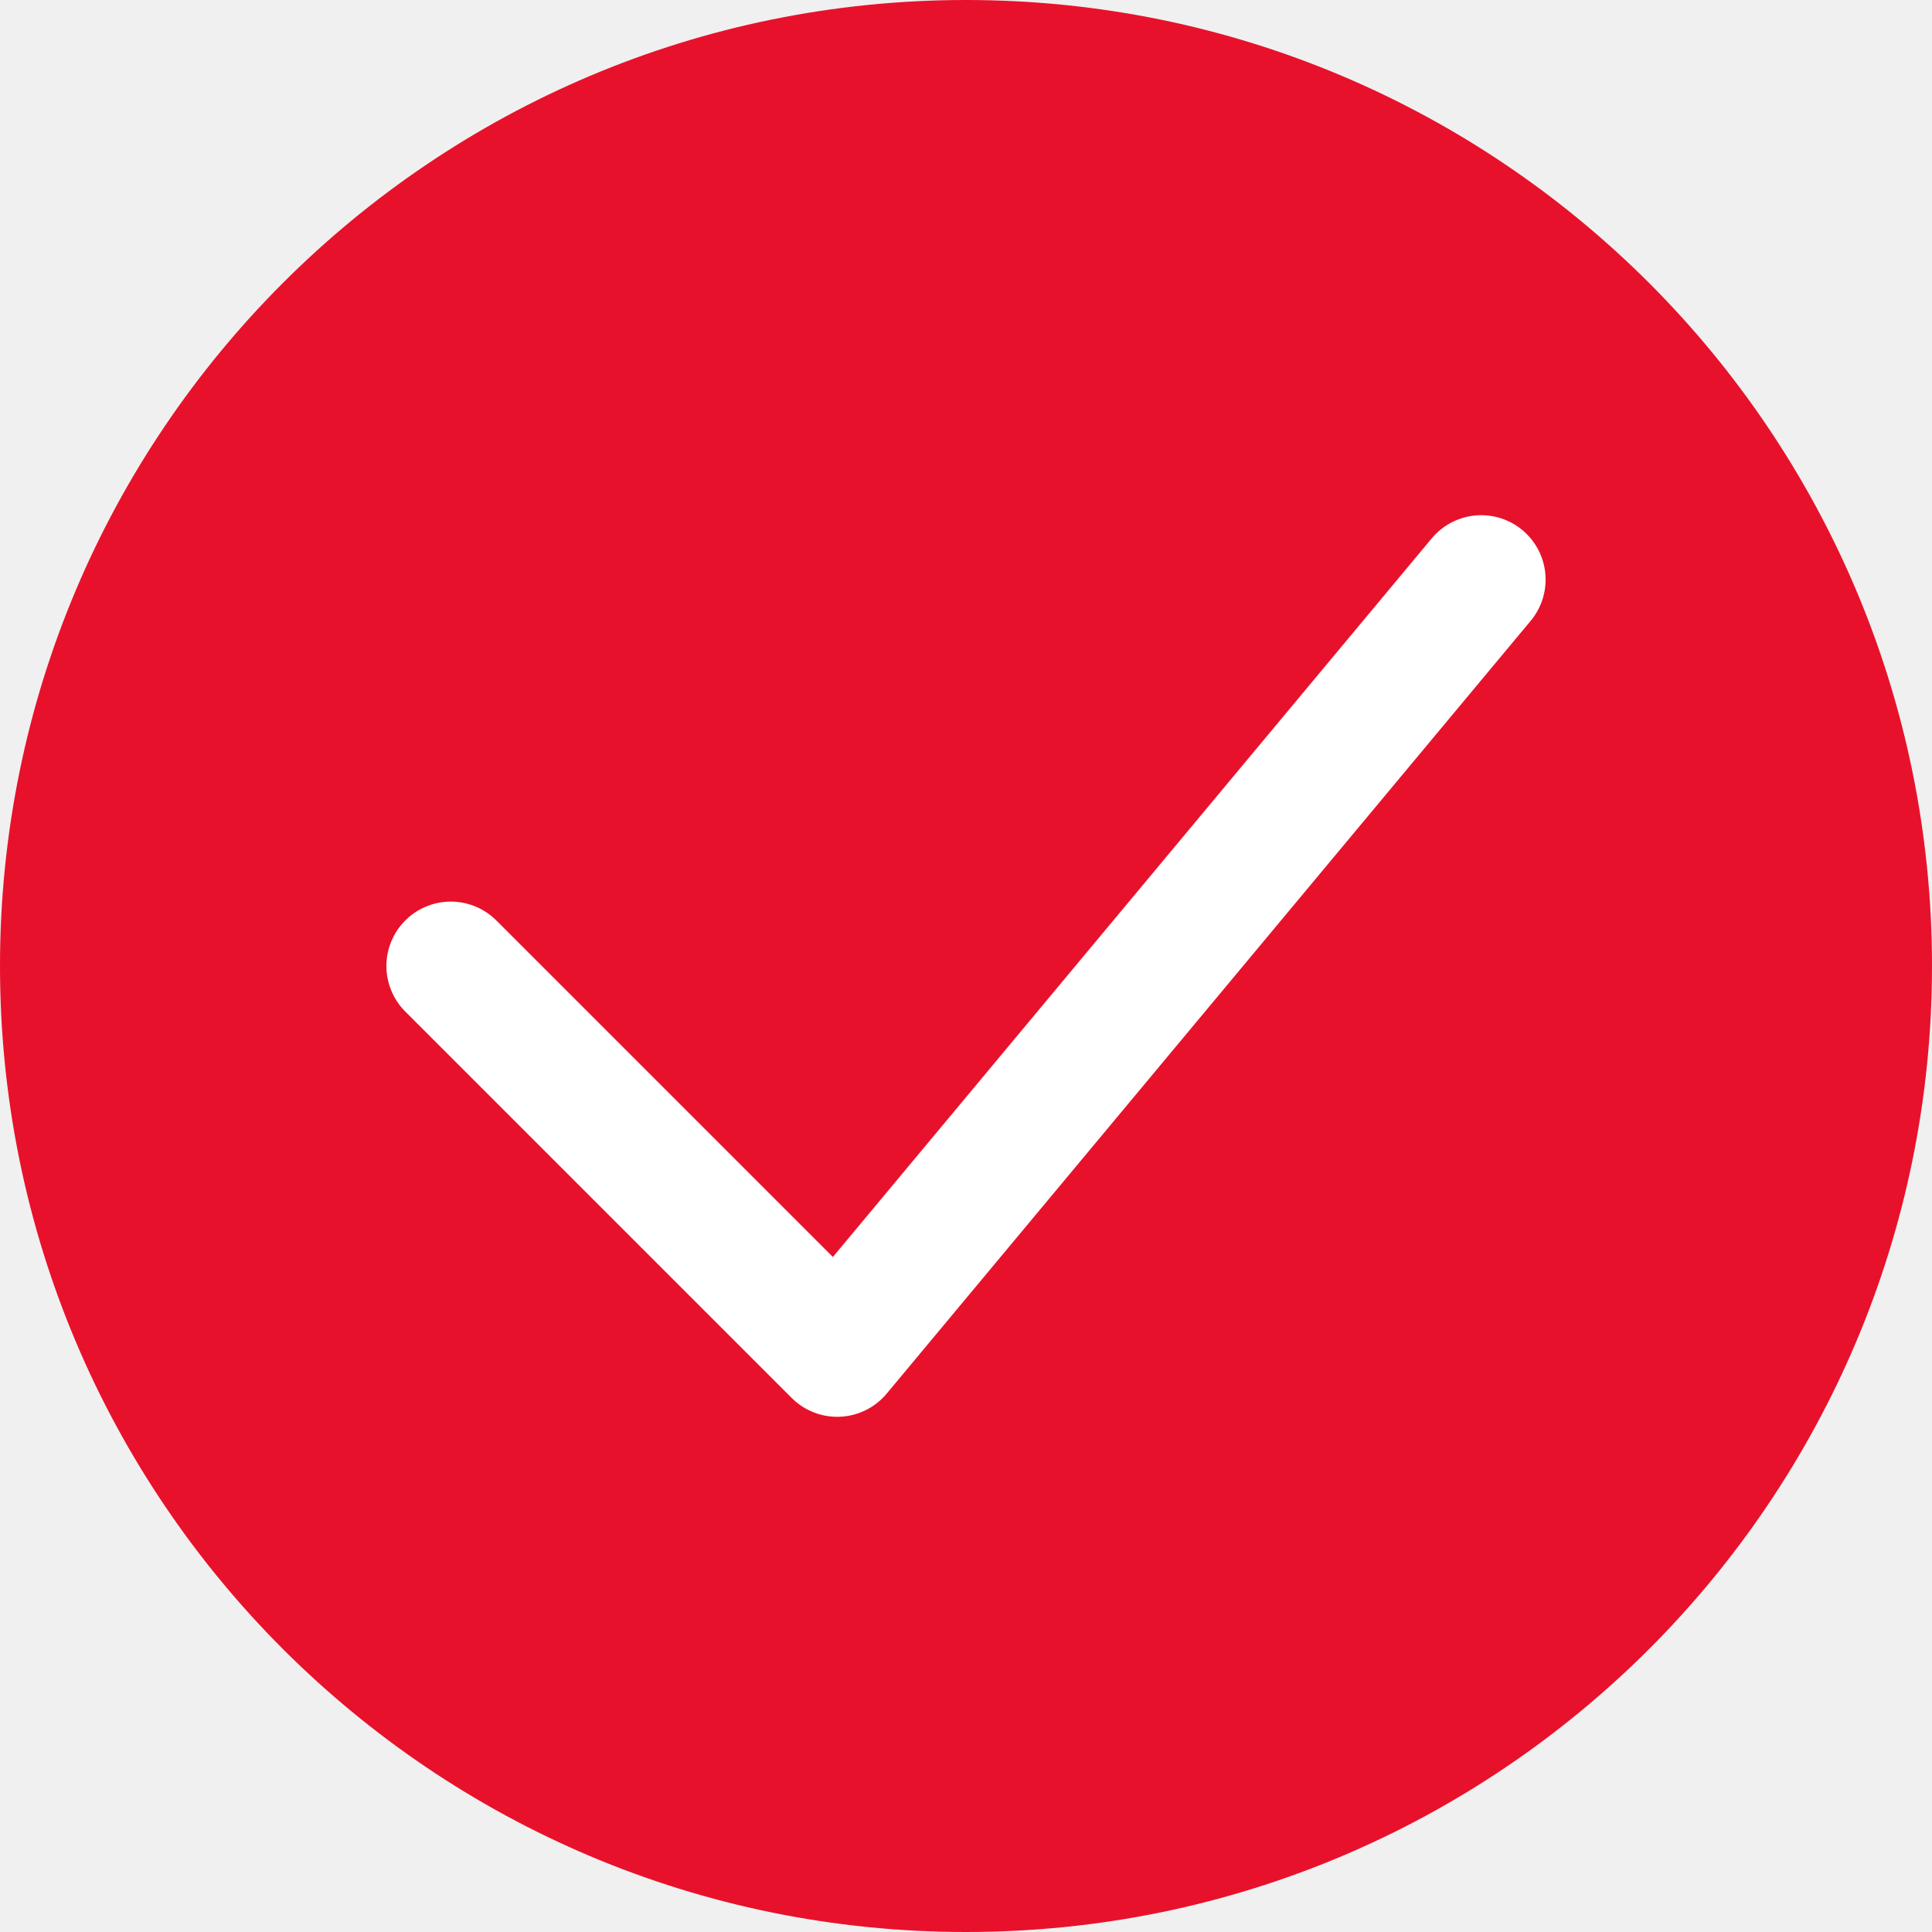
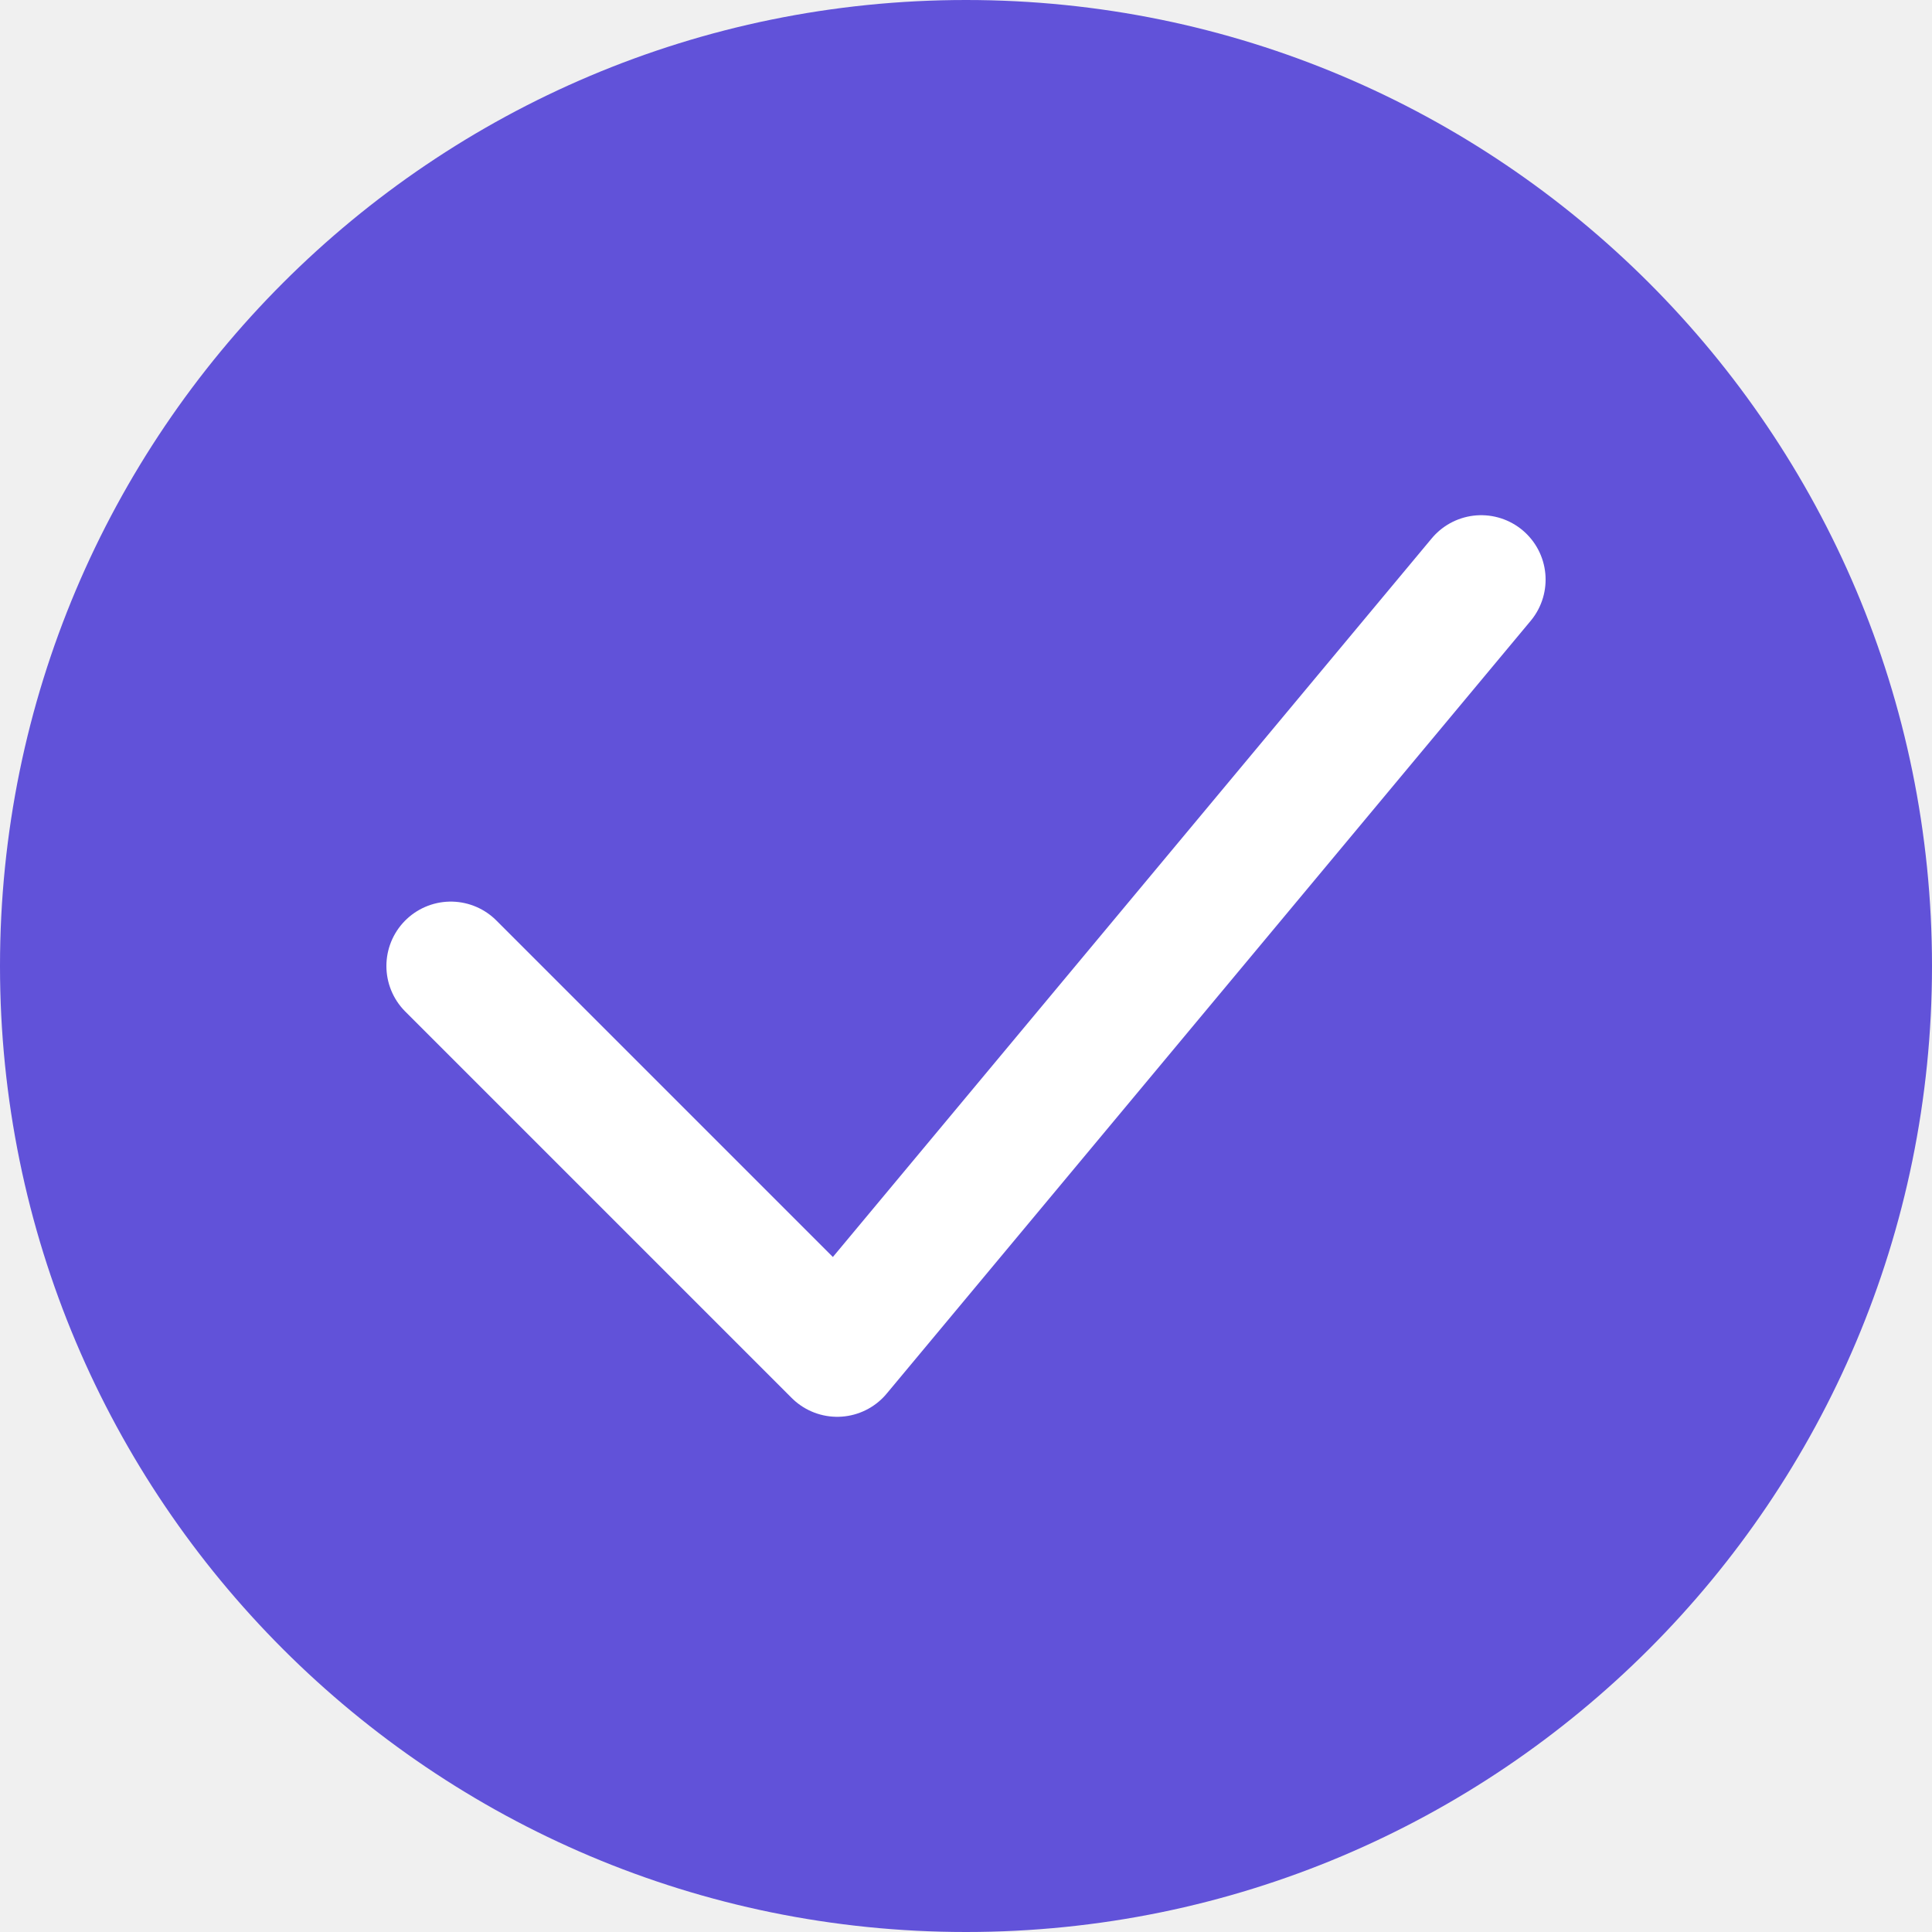
<svg xmlns="http://www.w3.org/2000/svg" width="30" height="30" viewBox="0 0 30 30" fill="none">
-   <circle cx="15" cy="15" r="15" fill="#E8112B" />
+   <circle cx="15" cy="15" r="15" fill="#6152D9" />
  <path d="M7 15L13 21L23 9" stroke="white" stroke-width="2" stroke-linecap="round" stroke-linejoin="round" />
</svg>
